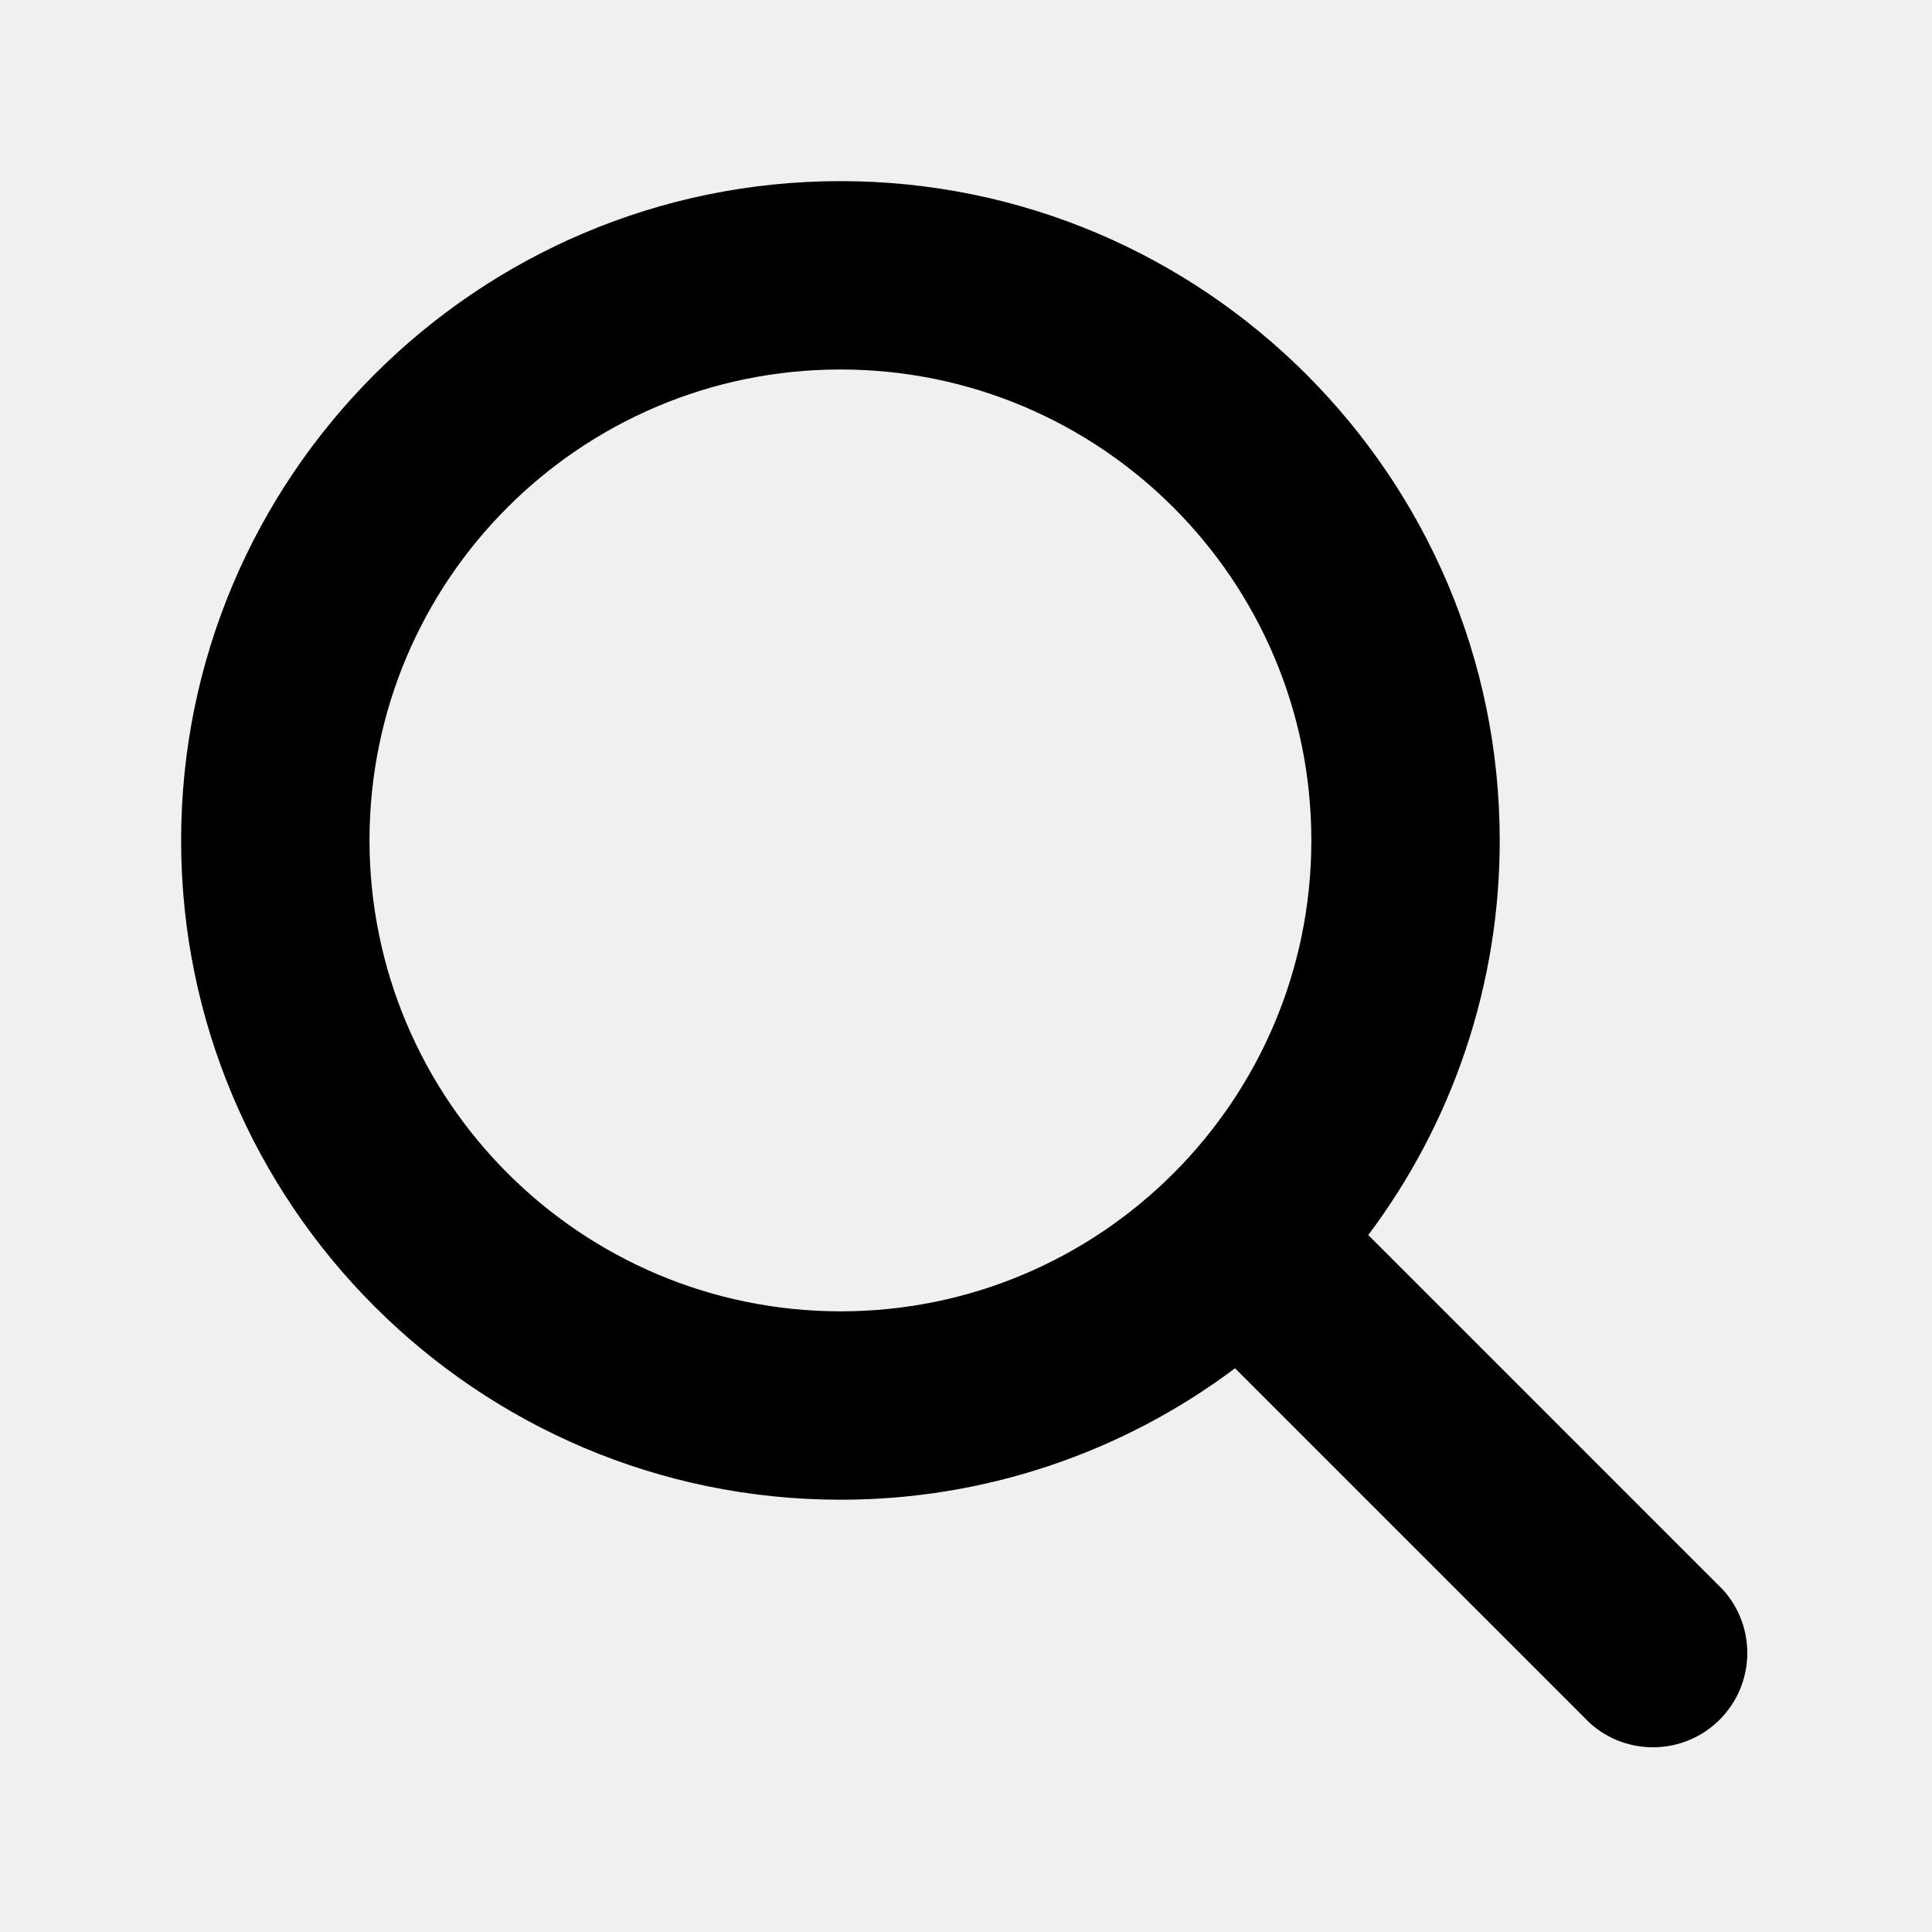
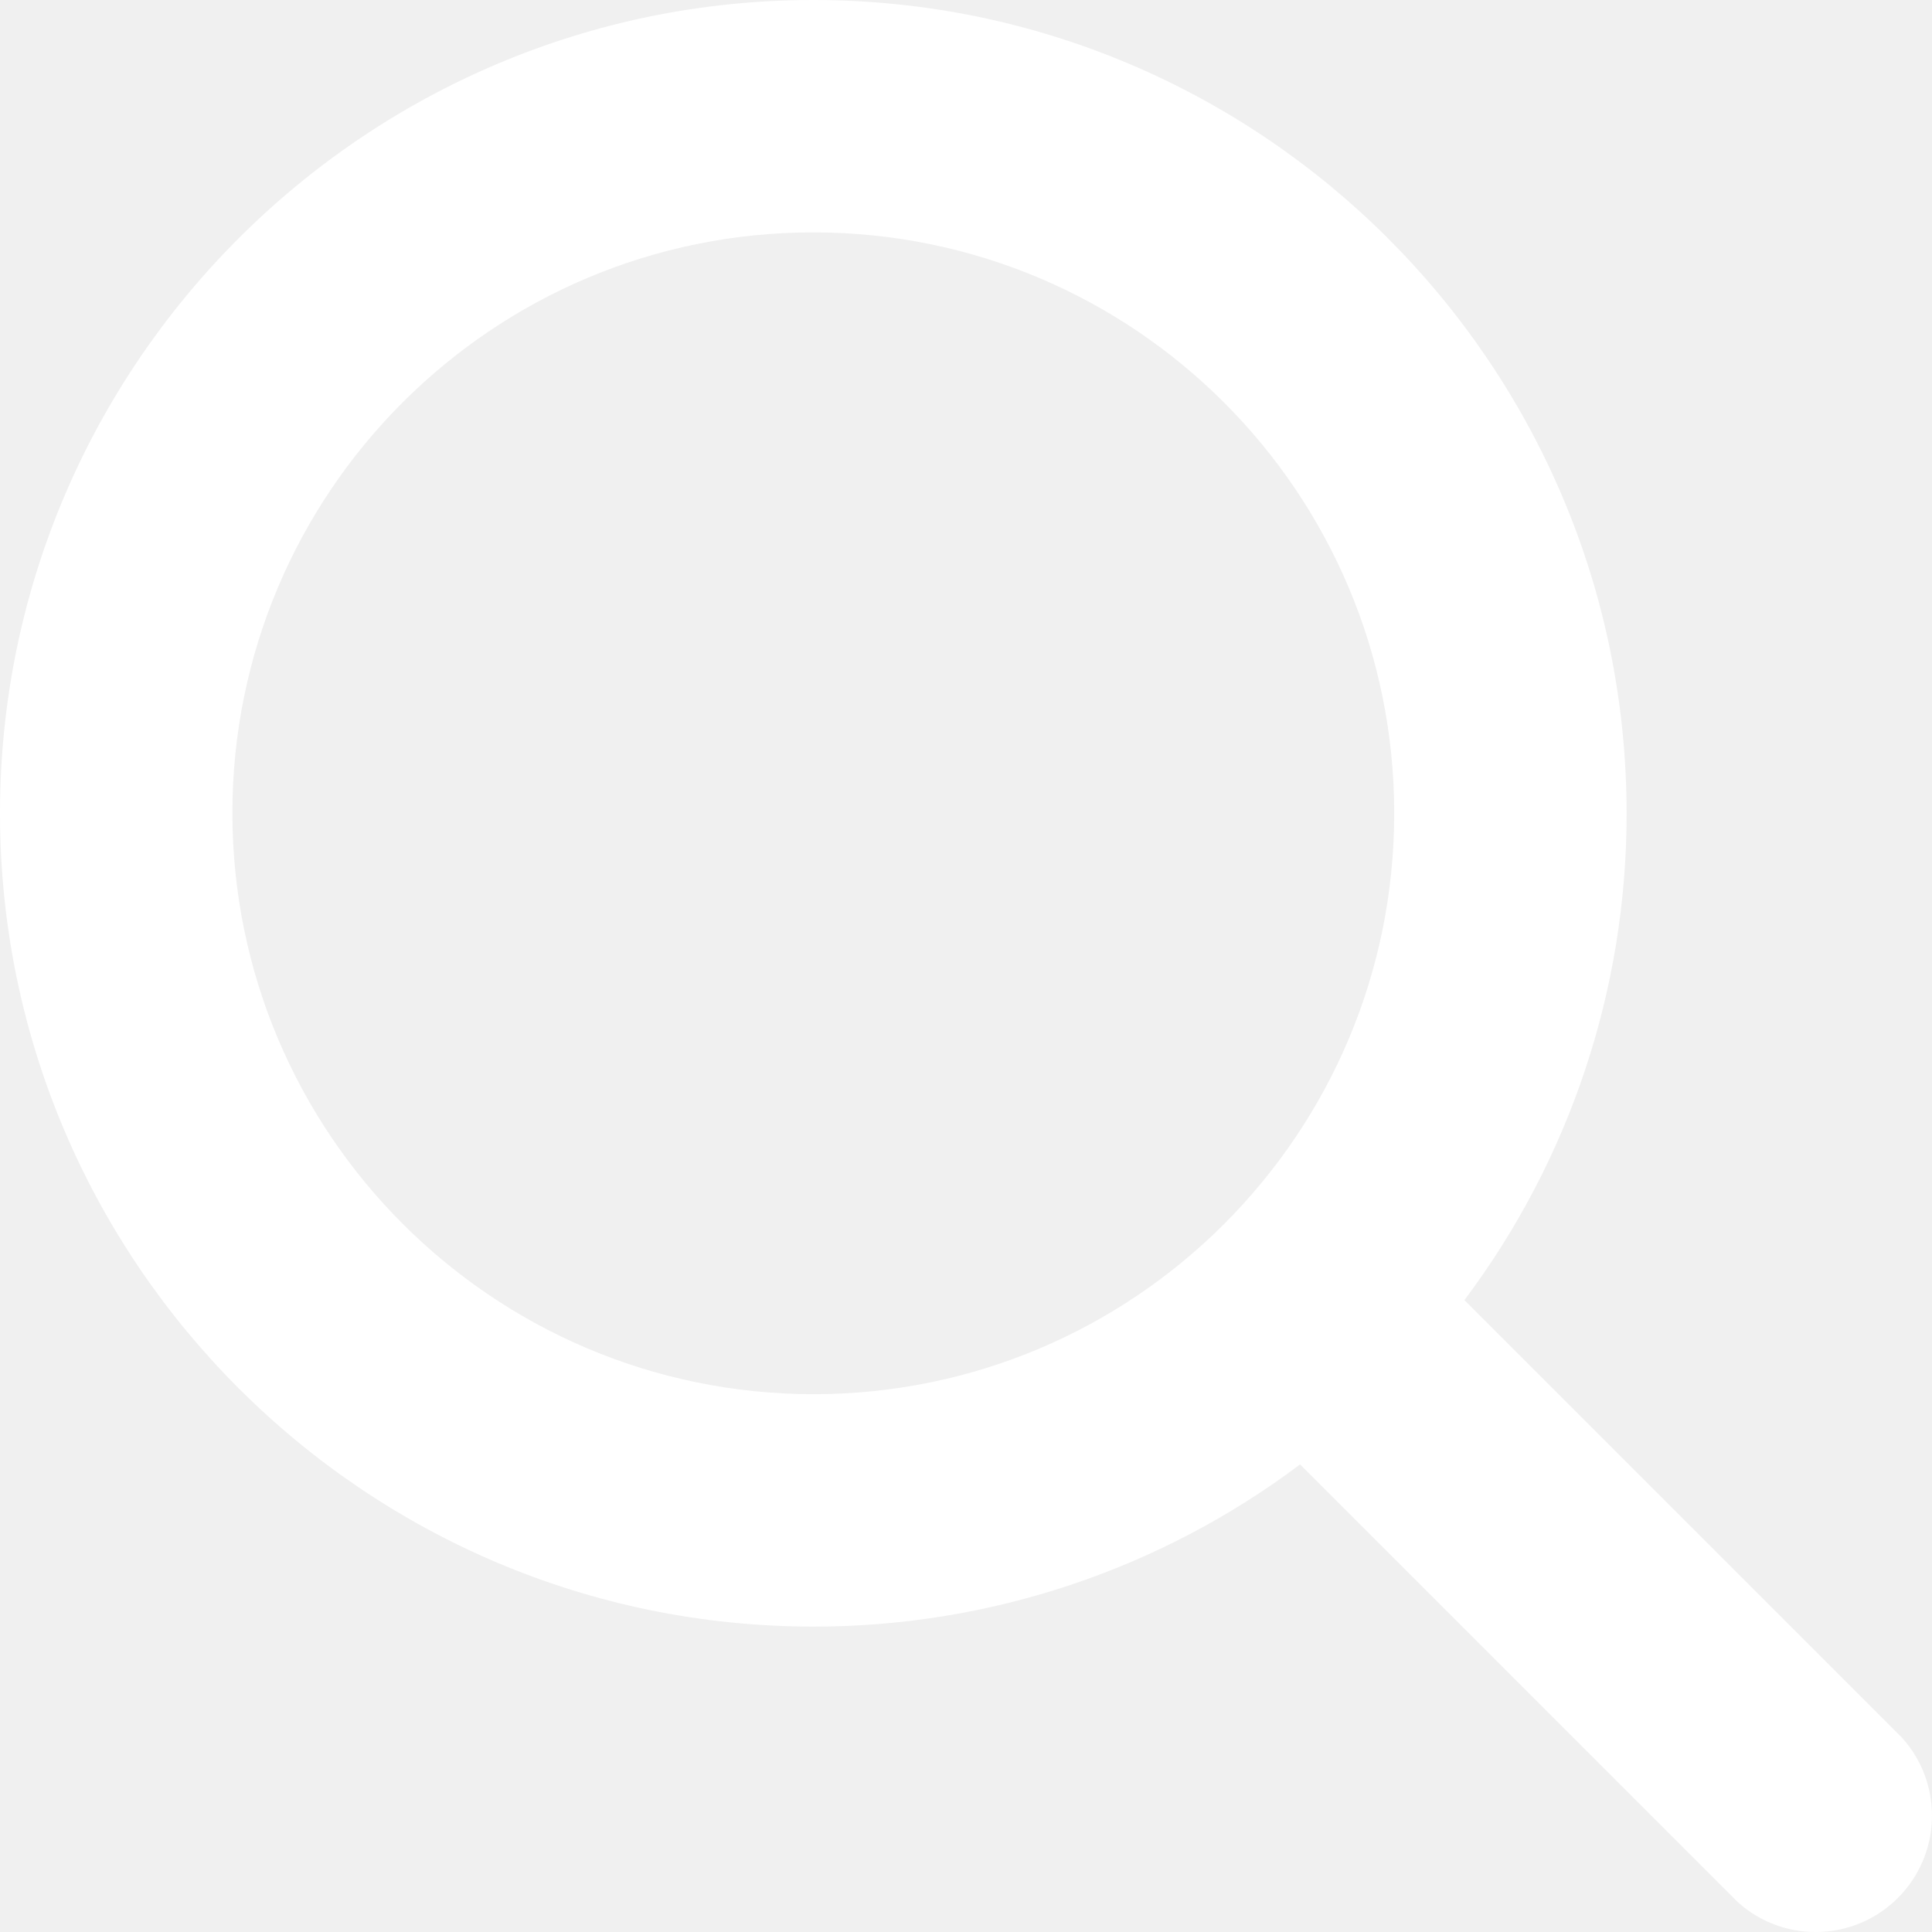
- <svg xmlns="http://www.w3.org/2000/svg" height="512" viewBox="0 0 512 512" width="512">
-   <path d="M456.69,421.39,362.6,327.3a173.81,173.81,0,0,0,34.84-104.58C397.44,126.38,319.06,48,222.72,48S48,126.38,48,222.72s78.38,174.72,174.72,174.72A173.81,173.81,0,0,0,327.3,362.6l94.09,94.09a25,25,0,0,0,35.3-35.3ZM97.92,222.72a124.8,124.8,0,1,1,124.8,124.8A124.95,124.95,0,0,1,97.92,222.72Z" />
+ <svg xmlns="http://www.w3.org/2000/svg" id="svgs" viewBox="0 0 500 500">
+   <defs>
+     <style>
+       .cls-1 {
+         fill: #fff;
+         stroke-width: 0px;
+       }
+     </style>
+   </defs>
+   <path id="Search" class="cls-1" d="m492.34,449.81l-113.35-113.35c27.29-36.33,42.02-80.55,41.97-125.98C420.96,94.42,326.54,0,210.48,0S0,94.42,0,210.48s94.42,210.48,210.48,210.48c45.44.05,89.66-14.68,125.98-41.97l113.35,113.35c12.4,11.09,31.44,10.02,42.52-2.38,10.22-11.43,10.22-28.71,0-40.14h0ZM60.14,210.48c0-83.03,67.31-150.34,150.34-150.34s150.34,67.31,150.34,150.34-67.31,150.34-150.34,150.34c-82.99-.1-150.24-67.35-150.34-150.34Z" />
</svg>
